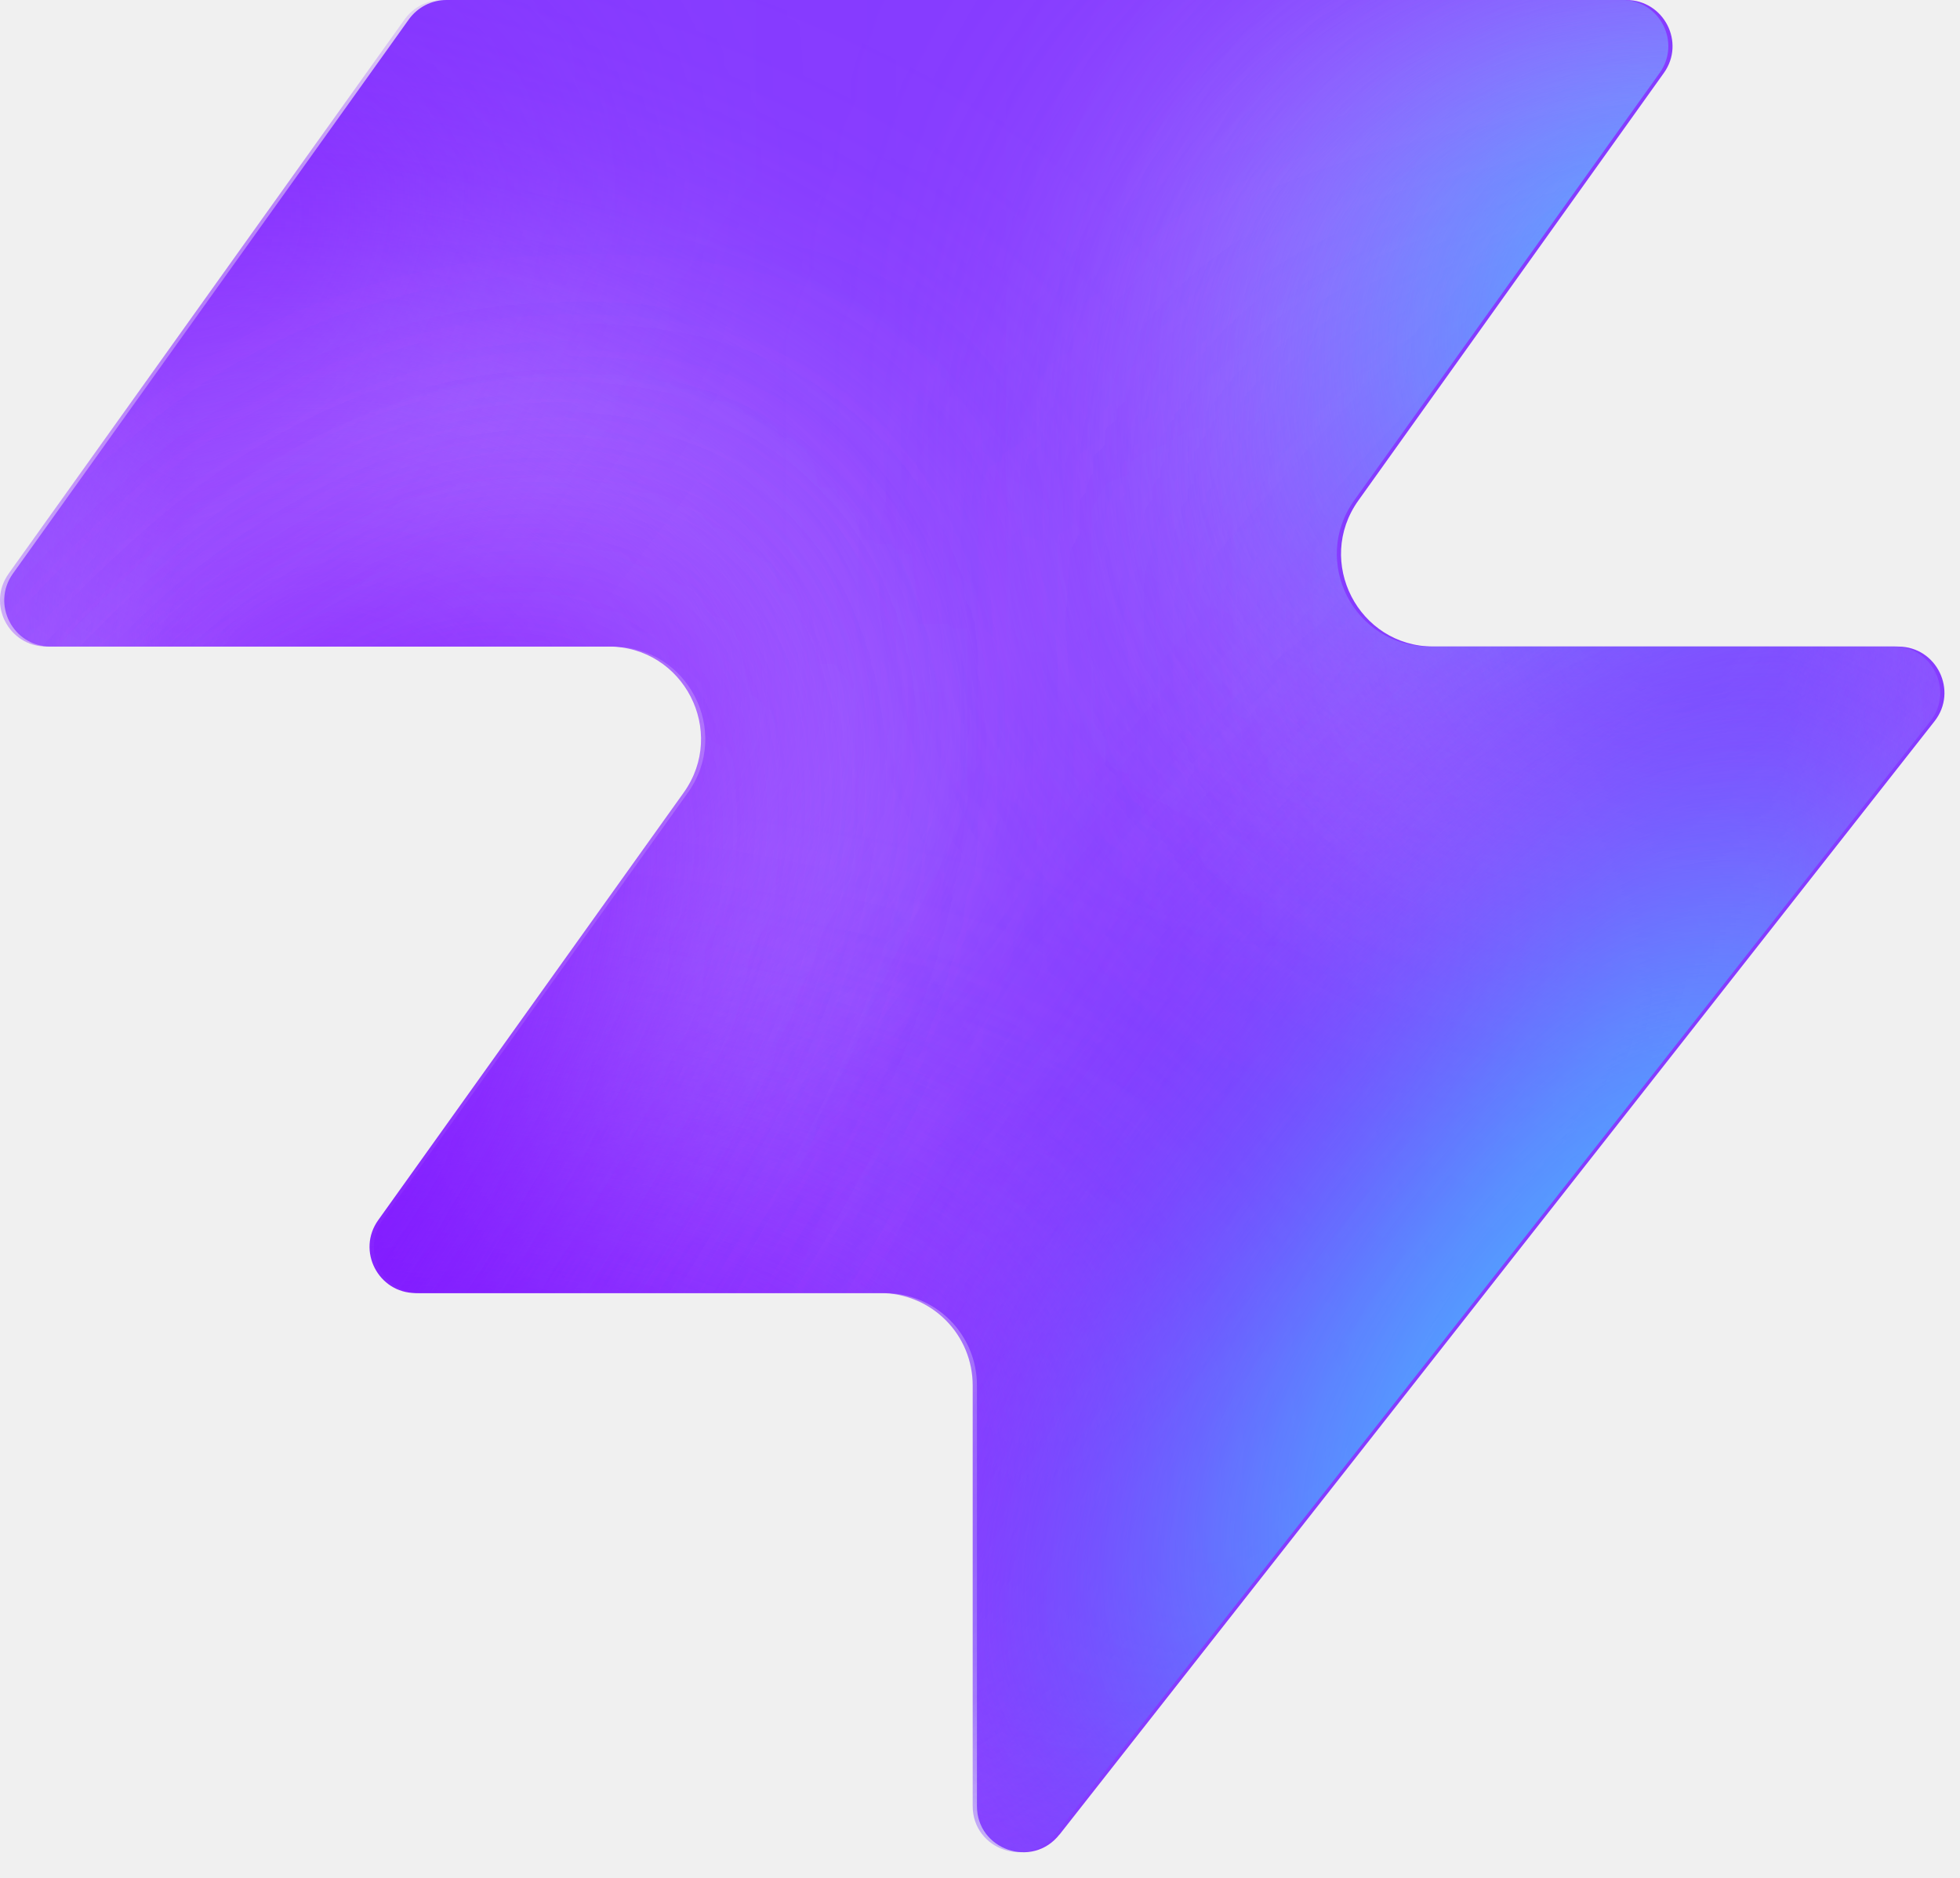
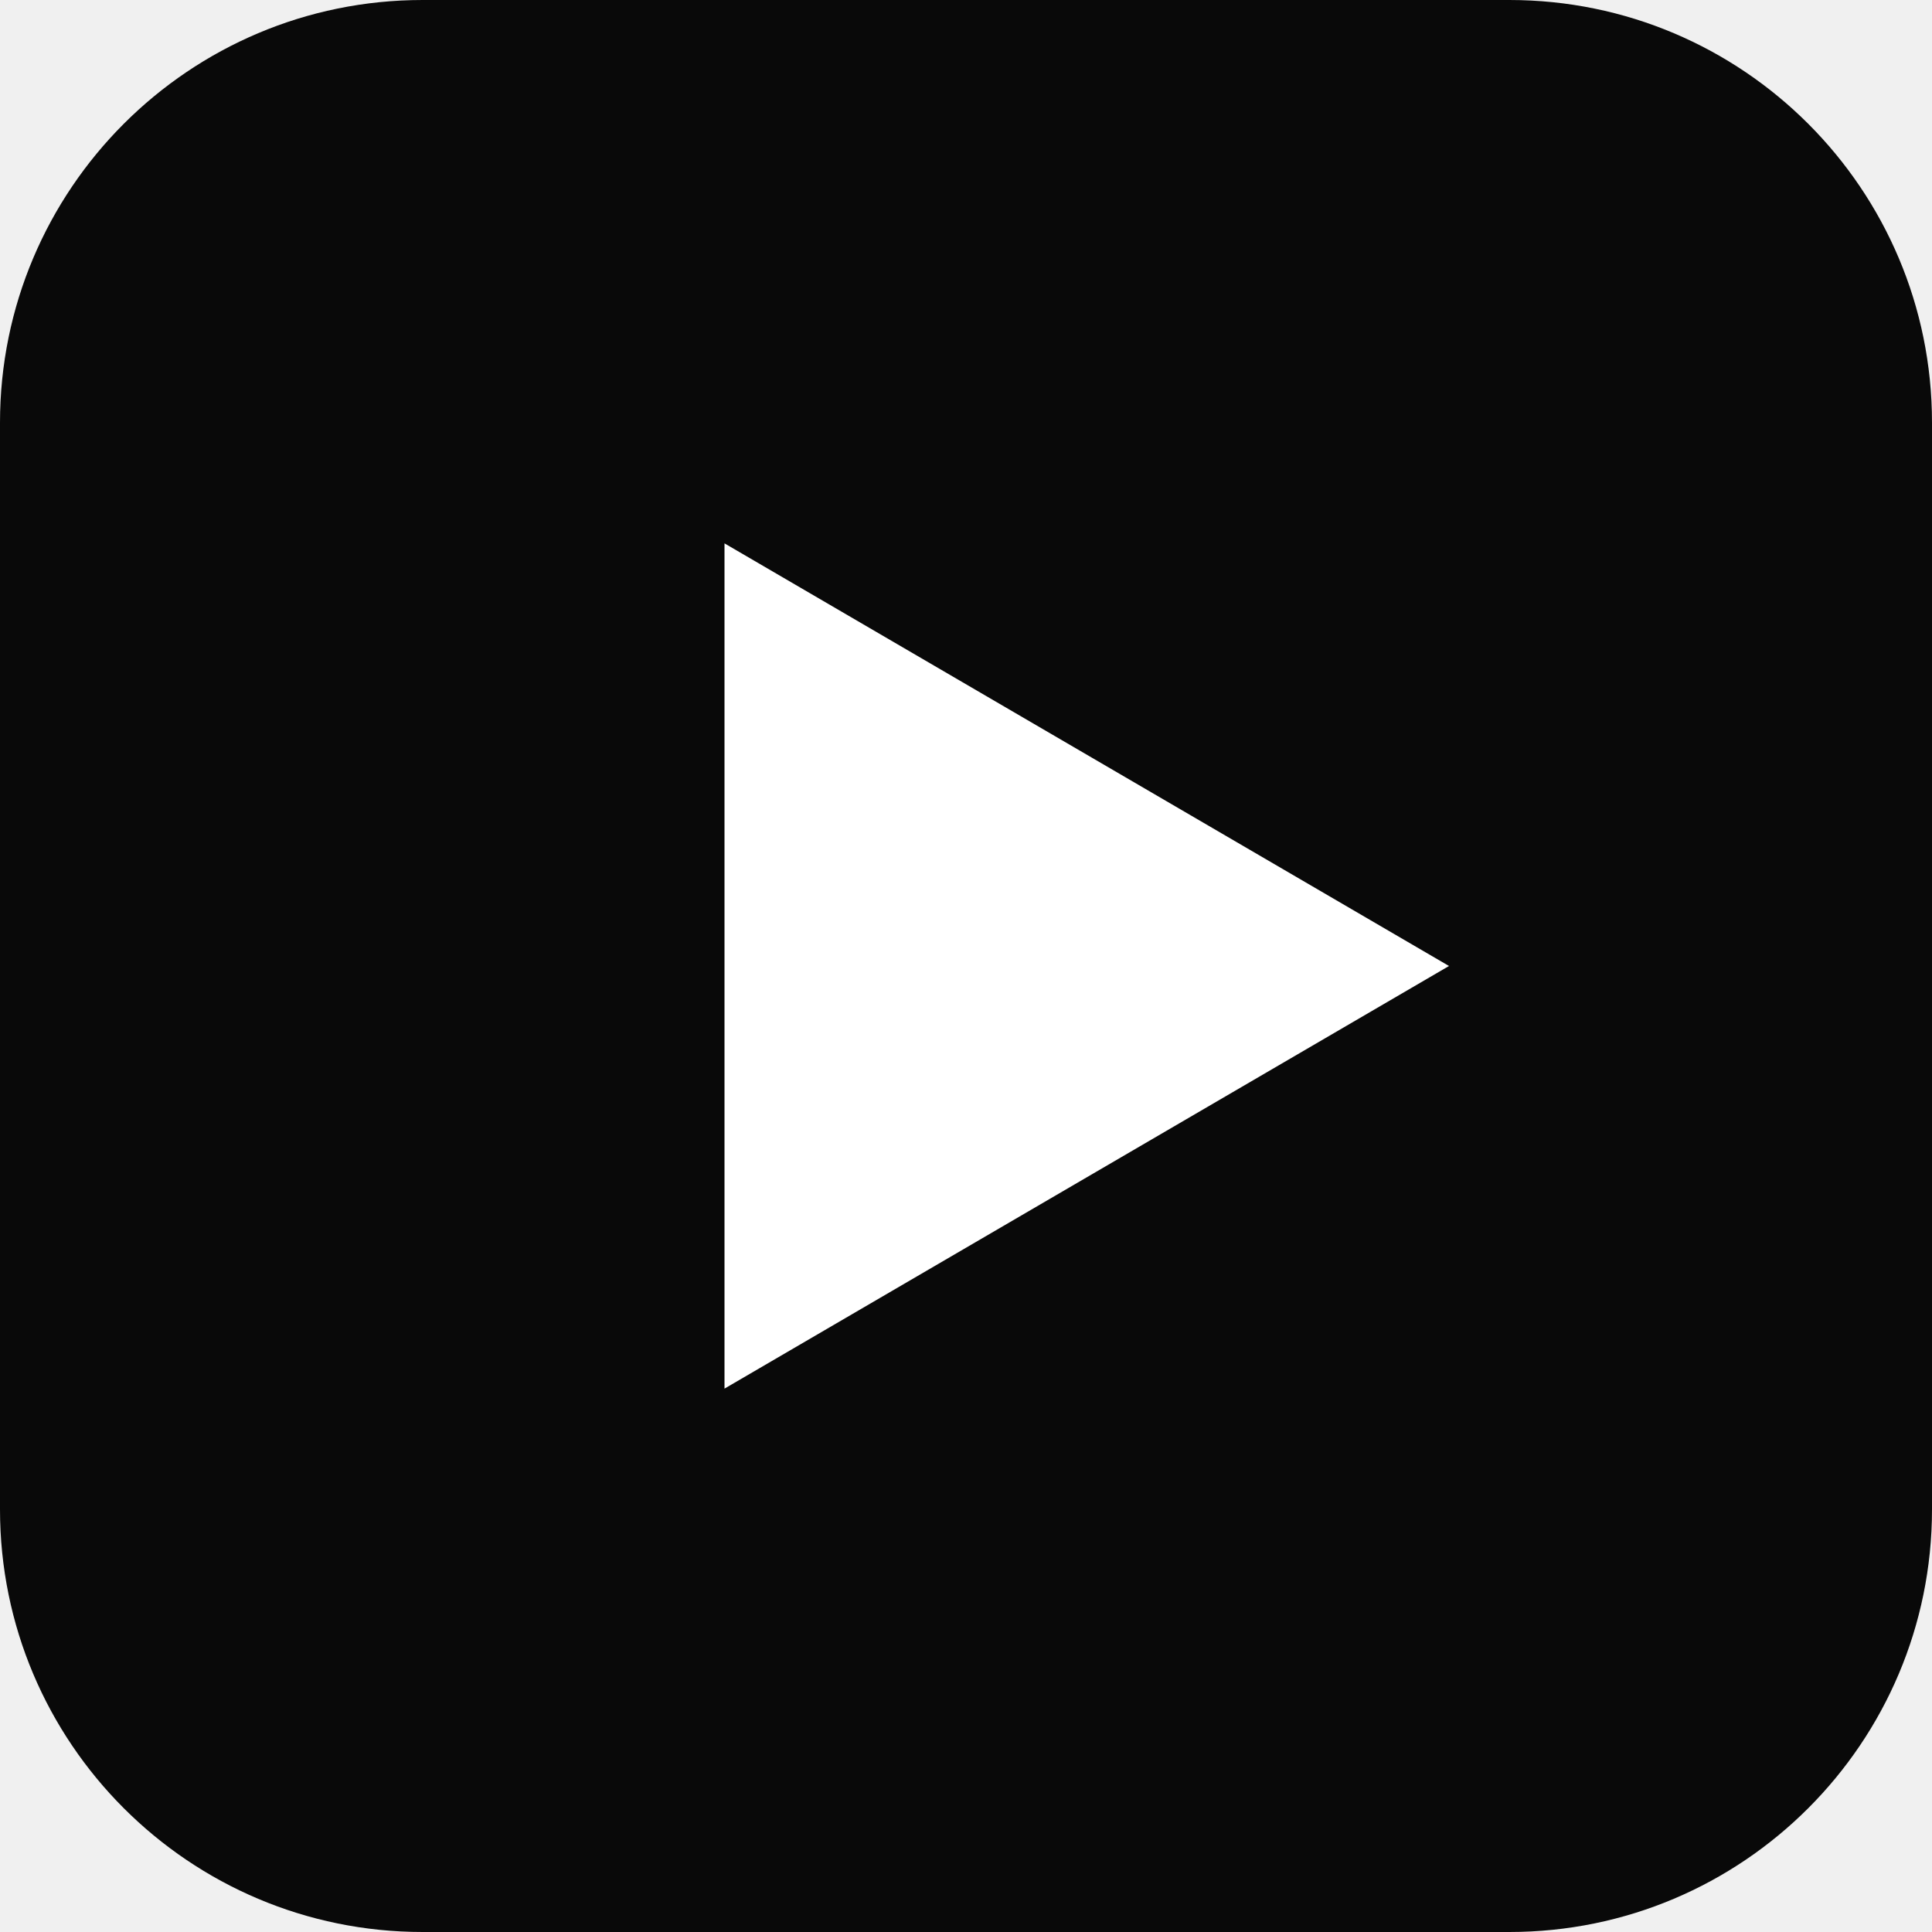
- <svg xmlns="http://www.w3.org/2000/svg" width="48" height="46" fill="none" viewBox="0 0 48 46">
-   <path fill="#863bff" d="M25.946 44.938c-.664.845-2.021.375-2.021-.698V33.937a2.26 2.26 0 0 0-2.262-2.262H10.287c-.92 0-1.456-1.04-.92-1.788l7.48-10.471c1.07-1.497 0-3.578-1.842-3.578H1.237c-.92 0-1.456-1.04-.92-1.788L10.013.474c.214-.297.556-.474.92-.474h28.894c.92 0 1.456 1.04.92 1.788l-7.48 10.471c-1.07 1.498 0 3.579 1.842 3.579h11.377c.943 0 1.473 1.088.89 1.83L25.947 44.94z" style="fill:#863bff;fill:color(display-p3 .525 .23 1);fill-opacity:1" />
-   <mask id="a" width="48" height="46" x="0" y="0" maskUnits="userSpaceOnUse" style="mask-type:alpha">
-     <path fill="#000" d="M25.842 44.938c-.664.844-2.021.375-2.021-.698V33.937a2.26 2.26 0 0 0-2.262-2.262H10.183c-.92 0-1.456-1.04-.92-1.788l7.48-10.471c1.07-1.498 0-3.579-1.842-3.579H1.133c-.92 0-1.456-1.04-.92-1.787L9.91.473c.214-.297.556-.474.92-.474h28.894c.92 0 1.456 1.04.92 1.788l-7.48 10.471c-1.07 1.498 0 3.578 1.842 3.578h11.377c.943 0 1.473 1.088.89 1.832L25.843 44.94z" style="fill:#000;fill-opacity:1" />
-   </mask>
-   <g mask="url(#a)">
-     <g filter="url(#b)">
-       <ellipse cx="5.508" cy="14.704" fill="#ede6ff" rx="5.508" ry="14.704" style="fill:#ede6ff;fill:color(display-p3 .927 .903 1);fill-opacity:1" transform="matrix(.00324 1 1 -.00324 -4.47 31.516)" />
-     </g>
-     <g filter="url(#c)">
-       <ellipse cx="10.399" cy="29.851" fill="#ede6ff" rx="10.399" ry="29.851" style="fill:#ede6ff;fill:color(display-p3 .927 .903 1);fill-opacity:1" transform="matrix(.00324 1 1 -.00324 -39.328 7.883)" />
-     </g>
-     <g filter="url(#d)">
-       <ellipse cx="5.508" cy="30.487" fill="#7e14ff" rx="5.508" ry="30.487" style="fill:#7e14ff;fill:color(display-p3 .492 .077 1);fill-opacity:1" transform="rotate(89.814 -25.913 -14.639)scale(1 -1)" />
-     </g>
-     <g filter="url(#e)">
-       <ellipse cx="5.508" cy="30.599" fill="#7e14ff" rx="5.508" ry="30.599" style="fill:#7e14ff;fill:color(display-p3 .492 .077 1);fill-opacity:1" transform="rotate(89.814 -32.644 -3.334)scale(1 -1)" />
-     </g>
-     <g filter="url(#f)">
-       <ellipse cx="5.508" cy="30.599" fill="#7e14ff" rx="5.508" ry="30.599" style="fill:#7e14ff;fill:color(display-p3 .492 .077 1);fill-opacity:1" transform="matrix(.00324 1 1 -.00324 -34.34 30.47)" />
-     </g>
-     <g filter="url(#g)">
-       <ellipse cx="14.072" cy="22.078" fill="#ede6ff" rx="14.072" ry="22.078" style="fill:#ede6ff;fill:color(display-p3 .927 .903 1);fill-opacity:1" transform="rotate(93.35 24.506 48.493)scale(-1 1)" />
-     </g>
-     <g filter="url(#h)">
-       <ellipse cx="3.47" cy="21.501" fill="#7e14ff" rx="3.47" ry="21.501" style="fill:#7e14ff;fill:color(display-p3 .492 .077 1);fill-opacity:1" transform="rotate(89.009 28.708 47.59)scale(-1 1)" />
-     </g>
-     <g filter="url(#i)">
-       <ellipse cx="3.47" cy="21.501" fill="#7e14ff" rx="3.47" ry="21.501" style="fill:#7e14ff;fill:color(display-p3 .492 .077 1);fill-opacity:1" transform="rotate(89.009 28.708 47.59)scale(-1 1)" />
-     </g>
-     <g filter="url(#j)">
-       <ellipse cx=".387" cy="8.972" fill="#7e14ff" rx="4.407" ry="29.108" style="fill:#7e14ff;fill:color(display-p3 .492 .077 1);fill-opacity:1" transform="rotate(39.51 .387 8.972)" />
-     </g>
-     <g filter="url(#k)">
-       <ellipse cx="47.523" cy="-6.092" fill="#7e14ff" rx="4.407" ry="29.108" style="fill:#7e14ff;fill:color(display-p3 .492 .077 1);fill-opacity:1" transform="rotate(37.892 47.523 -6.092)" />
-     </g>
-     <g filter="url(#l)">
-       <ellipse cx="41.412" cy="6.333" fill="#47bfff" rx="5.971" ry="9.665" style="fill:#47bfff;fill:color(display-p3 .28 .748 1);fill-opacity:1" transform="rotate(37.892 41.412 6.333)" />
-     </g>
-     <g filter="url(#m)">
-       <ellipse cx="-1.879" cy="38.332" fill="#7e14ff" rx="4.407" ry="29.108" style="fill:#7e14ff;fill:color(display-p3 .492 .077 1);fill-opacity:1" transform="rotate(37.892 -1.88 38.332)" />
-     </g>
-     <g filter="url(#n)">
-       <ellipse cx="-1.879" cy="38.332" fill="#7e14ff" rx="4.407" ry="29.108" style="fill:#7e14ff;fill:color(display-p3 .492 .077 1);fill-opacity:1" transform="rotate(37.892 -1.88 38.332)" />
-     </g>
-     <g filter="url(#o)">
-       <ellipse cx="35.651" cy="29.907" fill="#7e14ff" rx="4.407" ry="29.108" style="fill:#7e14ff;fill:color(display-p3 .492 .077 1);fill-opacity:1" transform="rotate(37.892 35.651 29.907)" />
-     </g>
-     <g filter="url(#p)">
-       <ellipse cx="38.418" cy="32.4" fill="#47bfff" rx="5.971" ry="15.297" style="fill:#47bfff;fill:color(display-p3 .28 .748 1);fill-opacity:1" transform="rotate(37.892 38.418 32.4)" />
-     </g>
-   </g>
-   <defs>
-     <filter id="b" width="60.045" height="41.654" x="-19.77" y="16.149" color-interpolation-filters="sRGB" filterUnits="userSpaceOnUse">
-       <feFlood flood-opacity="0" result="BackgroundImageFix" />
-       <feBlend in="SourceGraphic" in2="BackgroundImageFix" result="shape" />
-       <feGaussianBlur result="effect1_foregroundBlur_2002_17158" stdDeviation="7.659" />
-     </filter>
-     <filter id="c" width="90.34" height="51.437" x="-54.613" y="-7.533" color-interpolation-filters="sRGB" filterUnits="userSpaceOnUse">
-       <feFlood flood-opacity="0" result="BackgroundImageFix" />
-       <feBlend in="SourceGraphic" in2="BackgroundImageFix" result="shape" />
-       <feGaussianBlur result="effect1_foregroundBlur_2002_17158" stdDeviation="7.659" />
-     </filter>
-     <filter id="d" width="79.355" height="29.4" x="-49.64" y="2.03" color-interpolation-filters="sRGB" filterUnits="userSpaceOnUse">
-       <feFlood flood-opacity="0" result="BackgroundImageFix" />
-       <feBlend in="SourceGraphic" in2="BackgroundImageFix" result="shape" />
-       <feGaussianBlur result="effect1_foregroundBlur_2002_17158" stdDeviation="4.596" />
-     </filter>
-     <filter id="e" width="79.579" height="29.4" x="-45.045" y="20.029" color-interpolation-filters="sRGB" filterUnits="userSpaceOnUse">
-       <feFlood flood-opacity="0" result="BackgroundImageFix" />
-       <feBlend in="SourceGraphic" in2="BackgroundImageFix" result="shape" />
-       <feGaussianBlur result="effect1_foregroundBlur_2002_17158" stdDeviation="4.596" />
-     </filter>
-     <filter id="f" width="79.579" height="29.4" x="-43.513" y="21.178" color-interpolation-filters="sRGB" filterUnits="userSpaceOnUse">
-       <feFlood flood-opacity="0" result="BackgroundImageFix" />
-       <feBlend in="SourceGraphic" in2="BackgroundImageFix" result="shape" />
-       <feGaussianBlur result="effect1_foregroundBlur_2002_17158" stdDeviation="4.596" />
-     </filter>
-     <filter id="g" width="74.749" height="58.852" x="15.756" y="-17.901" color-interpolation-filters="sRGB" filterUnits="userSpaceOnUse">
-       <feFlood flood-opacity="0" result="BackgroundImageFix" />
-       <feBlend in="SourceGraphic" in2="BackgroundImageFix" result="shape" />
-       <feGaussianBlur result="effect1_foregroundBlur_2002_17158" stdDeviation="7.659" />
-     </filter>
-     <filter id="h" width="61.377" height="25.362" x="23.548" y="2.284" color-interpolation-filters="sRGB" filterUnits="userSpaceOnUse">
-       <feFlood flood-opacity="0" result="BackgroundImageFix" />
-       <feBlend in="SourceGraphic" in2="BackgroundImageFix" result="shape" />
-       <feGaussianBlur result="effect1_foregroundBlur_2002_17158" stdDeviation="4.596" />
-     </filter>
-     <filter id="i" width="61.377" height="25.362" x="23.548" y="2.284" color-interpolation-filters="sRGB" filterUnits="userSpaceOnUse">
-       <feFlood flood-opacity="0" result="BackgroundImageFix" />
-       <feBlend in="SourceGraphic" in2="BackgroundImageFix" result="shape" />
-       <feGaussianBlur result="effect1_foregroundBlur_2002_17158" stdDeviation="4.596" />
-     </filter>
-     <filter id="j" width="56.045" height="63.649" x="-27.636" y="-22.853" color-interpolation-filters="sRGB" filterUnits="userSpaceOnUse">
-       <feFlood flood-opacity="0" result="BackgroundImageFix" />
-       <feBlend in="SourceGraphic" in2="BackgroundImageFix" result="shape" />
-       <feGaussianBlur result="effect1_foregroundBlur_2002_17158" stdDeviation="4.596" />
-     </filter>
-     <filter id="k" width="54.814" height="64.646" x="20.116" y="-38.415" color-interpolation-filters="sRGB" filterUnits="userSpaceOnUse">
-       <feFlood flood-opacity="0" result="BackgroundImageFix" />
-       <feBlend in="SourceGraphic" in2="BackgroundImageFix" result="shape" />
-       <feGaussianBlur result="effect1_foregroundBlur_2002_17158" stdDeviation="4.596" />
-     </filter>
-     <filter id="l" width="33.541" height="35.313" x="24.641" y="-11.323" color-interpolation-filters="sRGB" filterUnits="userSpaceOnUse">
-       <feFlood flood-opacity="0" result="BackgroundImageFix" />
-       <feBlend in="SourceGraphic" in2="BackgroundImageFix" result="shape" />
-       <feGaussianBlur result="effect1_foregroundBlur_2002_17158" stdDeviation="4.596" />
-     </filter>
-     <filter id="m" width="54.814" height="64.646" x="-29.286" y="6.009" color-interpolation-filters="sRGB" filterUnits="userSpaceOnUse">
-       <feFlood flood-opacity="0" result="BackgroundImageFix" />
-       <feBlend in="SourceGraphic" in2="BackgroundImageFix" result="shape" />
-       <feGaussianBlur result="effect1_foregroundBlur_2002_17158" stdDeviation="4.596" />
-     </filter>
-     <filter id="n" width="54.814" height="64.646" x="-29.286" y="6.009" color-interpolation-filters="sRGB" filterUnits="userSpaceOnUse">
-       <feFlood flood-opacity="0" result="BackgroundImageFix" />
-       <feBlend in="SourceGraphic" in2="BackgroundImageFix" result="shape" />
-       <feGaussianBlur result="effect1_foregroundBlur_2002_17158" stdDeviation="4.596" />
-     </filter>
-     <filter id="o" width="54.814" height="64.646" x="8.244" y="-2.416" color-interpolation-filters="sRGB" filterUnits="userSpaceOnUse">
-       <feFlood flood-opacity="0" result="BackgroundImageFix" />
-       <feBlend in="SourceGraphic" in2="BackgroundImageFix" result="shape" />
-       <feGaussianBlur result="effect1_foregroundBlur_2002_17158" stdDeviation="4.596" />
-     </filter>
-     <filter id="p" width="39.409" height="43.623" x="18.713" y="10.588" color-interpolation-filters="sRGB" filterUnits="userSpaceOnUse">
-       <feFlood flood-opacity="0" result="BackgroundImageFix" />
-       <feBlend in="SourceGraphic" in2="BackgroundImageFix" result="shape" />
-       <feGaussianBlur result="effect1_foregroundBlur_2002_17158" stdDeviation="4.596" />
-     </filter>
-   </defs>
+ <svg xmlns="http://www.w3.org/2000/svg" viewBox="0 0 64 64" width="64" height="64">
+   <rect width="64" height="64" rx="14" fill="#090909" />
+   <path d="M24 18 L48 32 L24 46 Z" fill="#FFFFFF" />
</svg>
